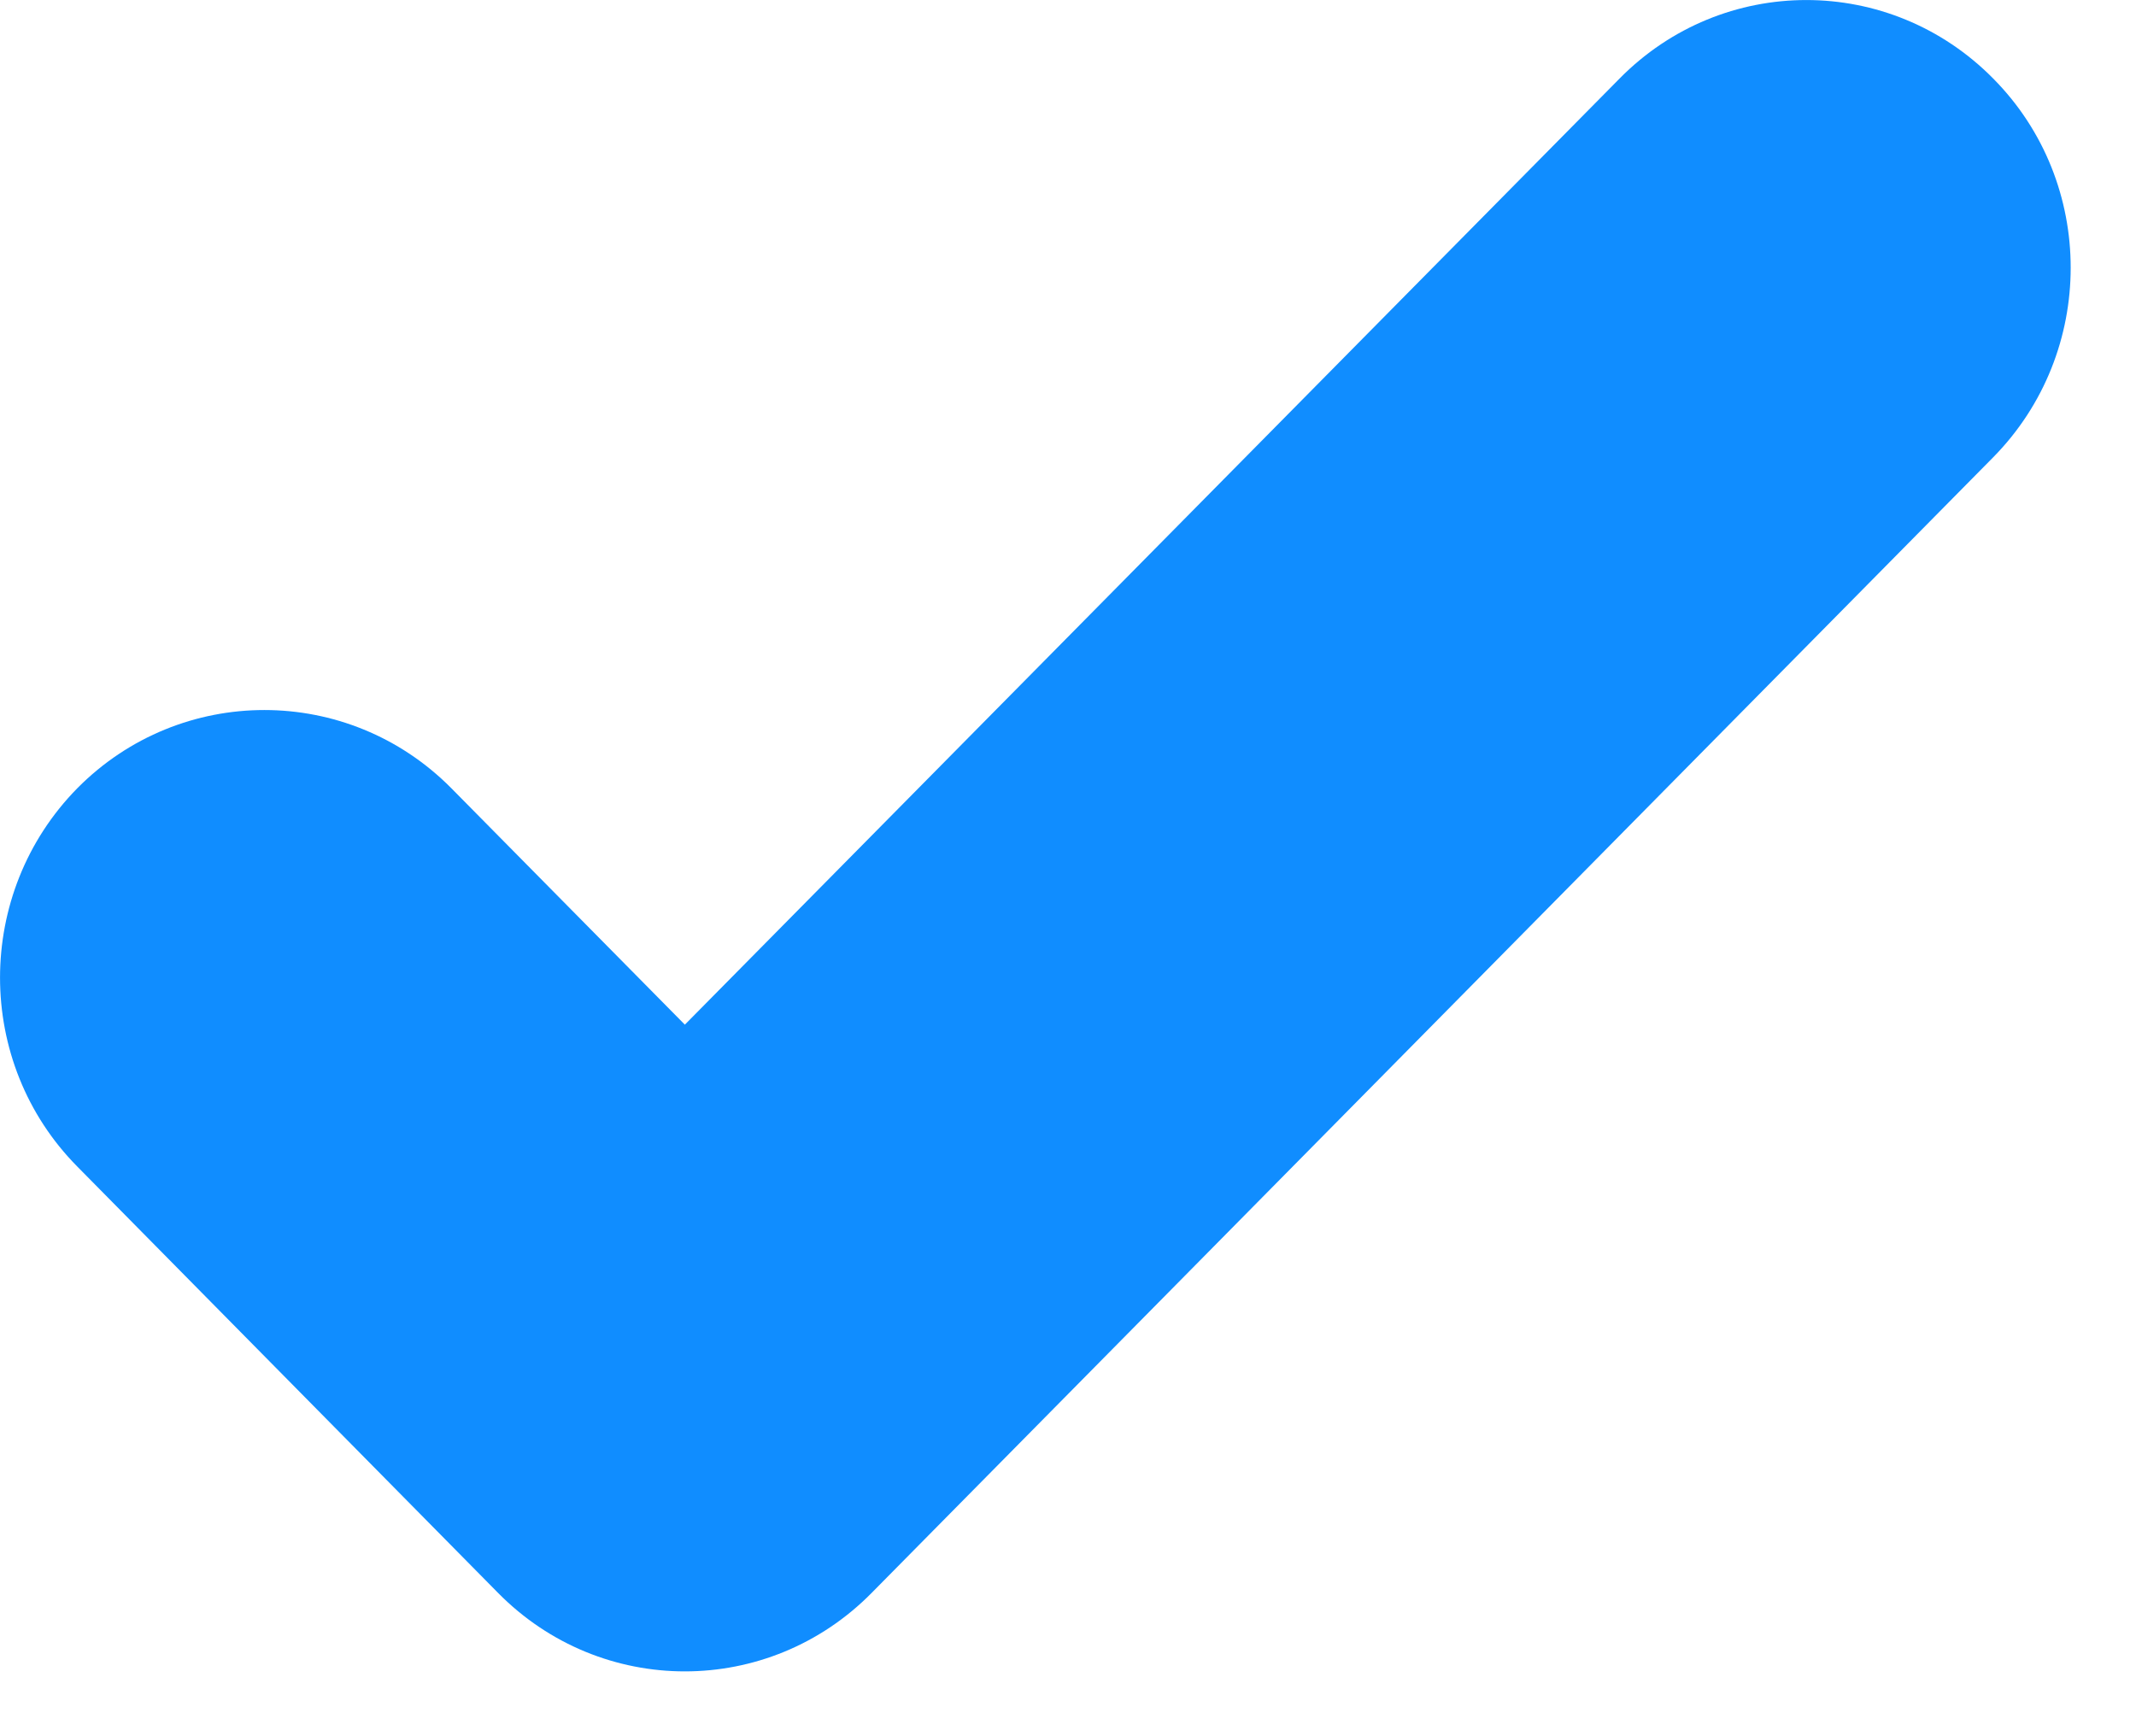
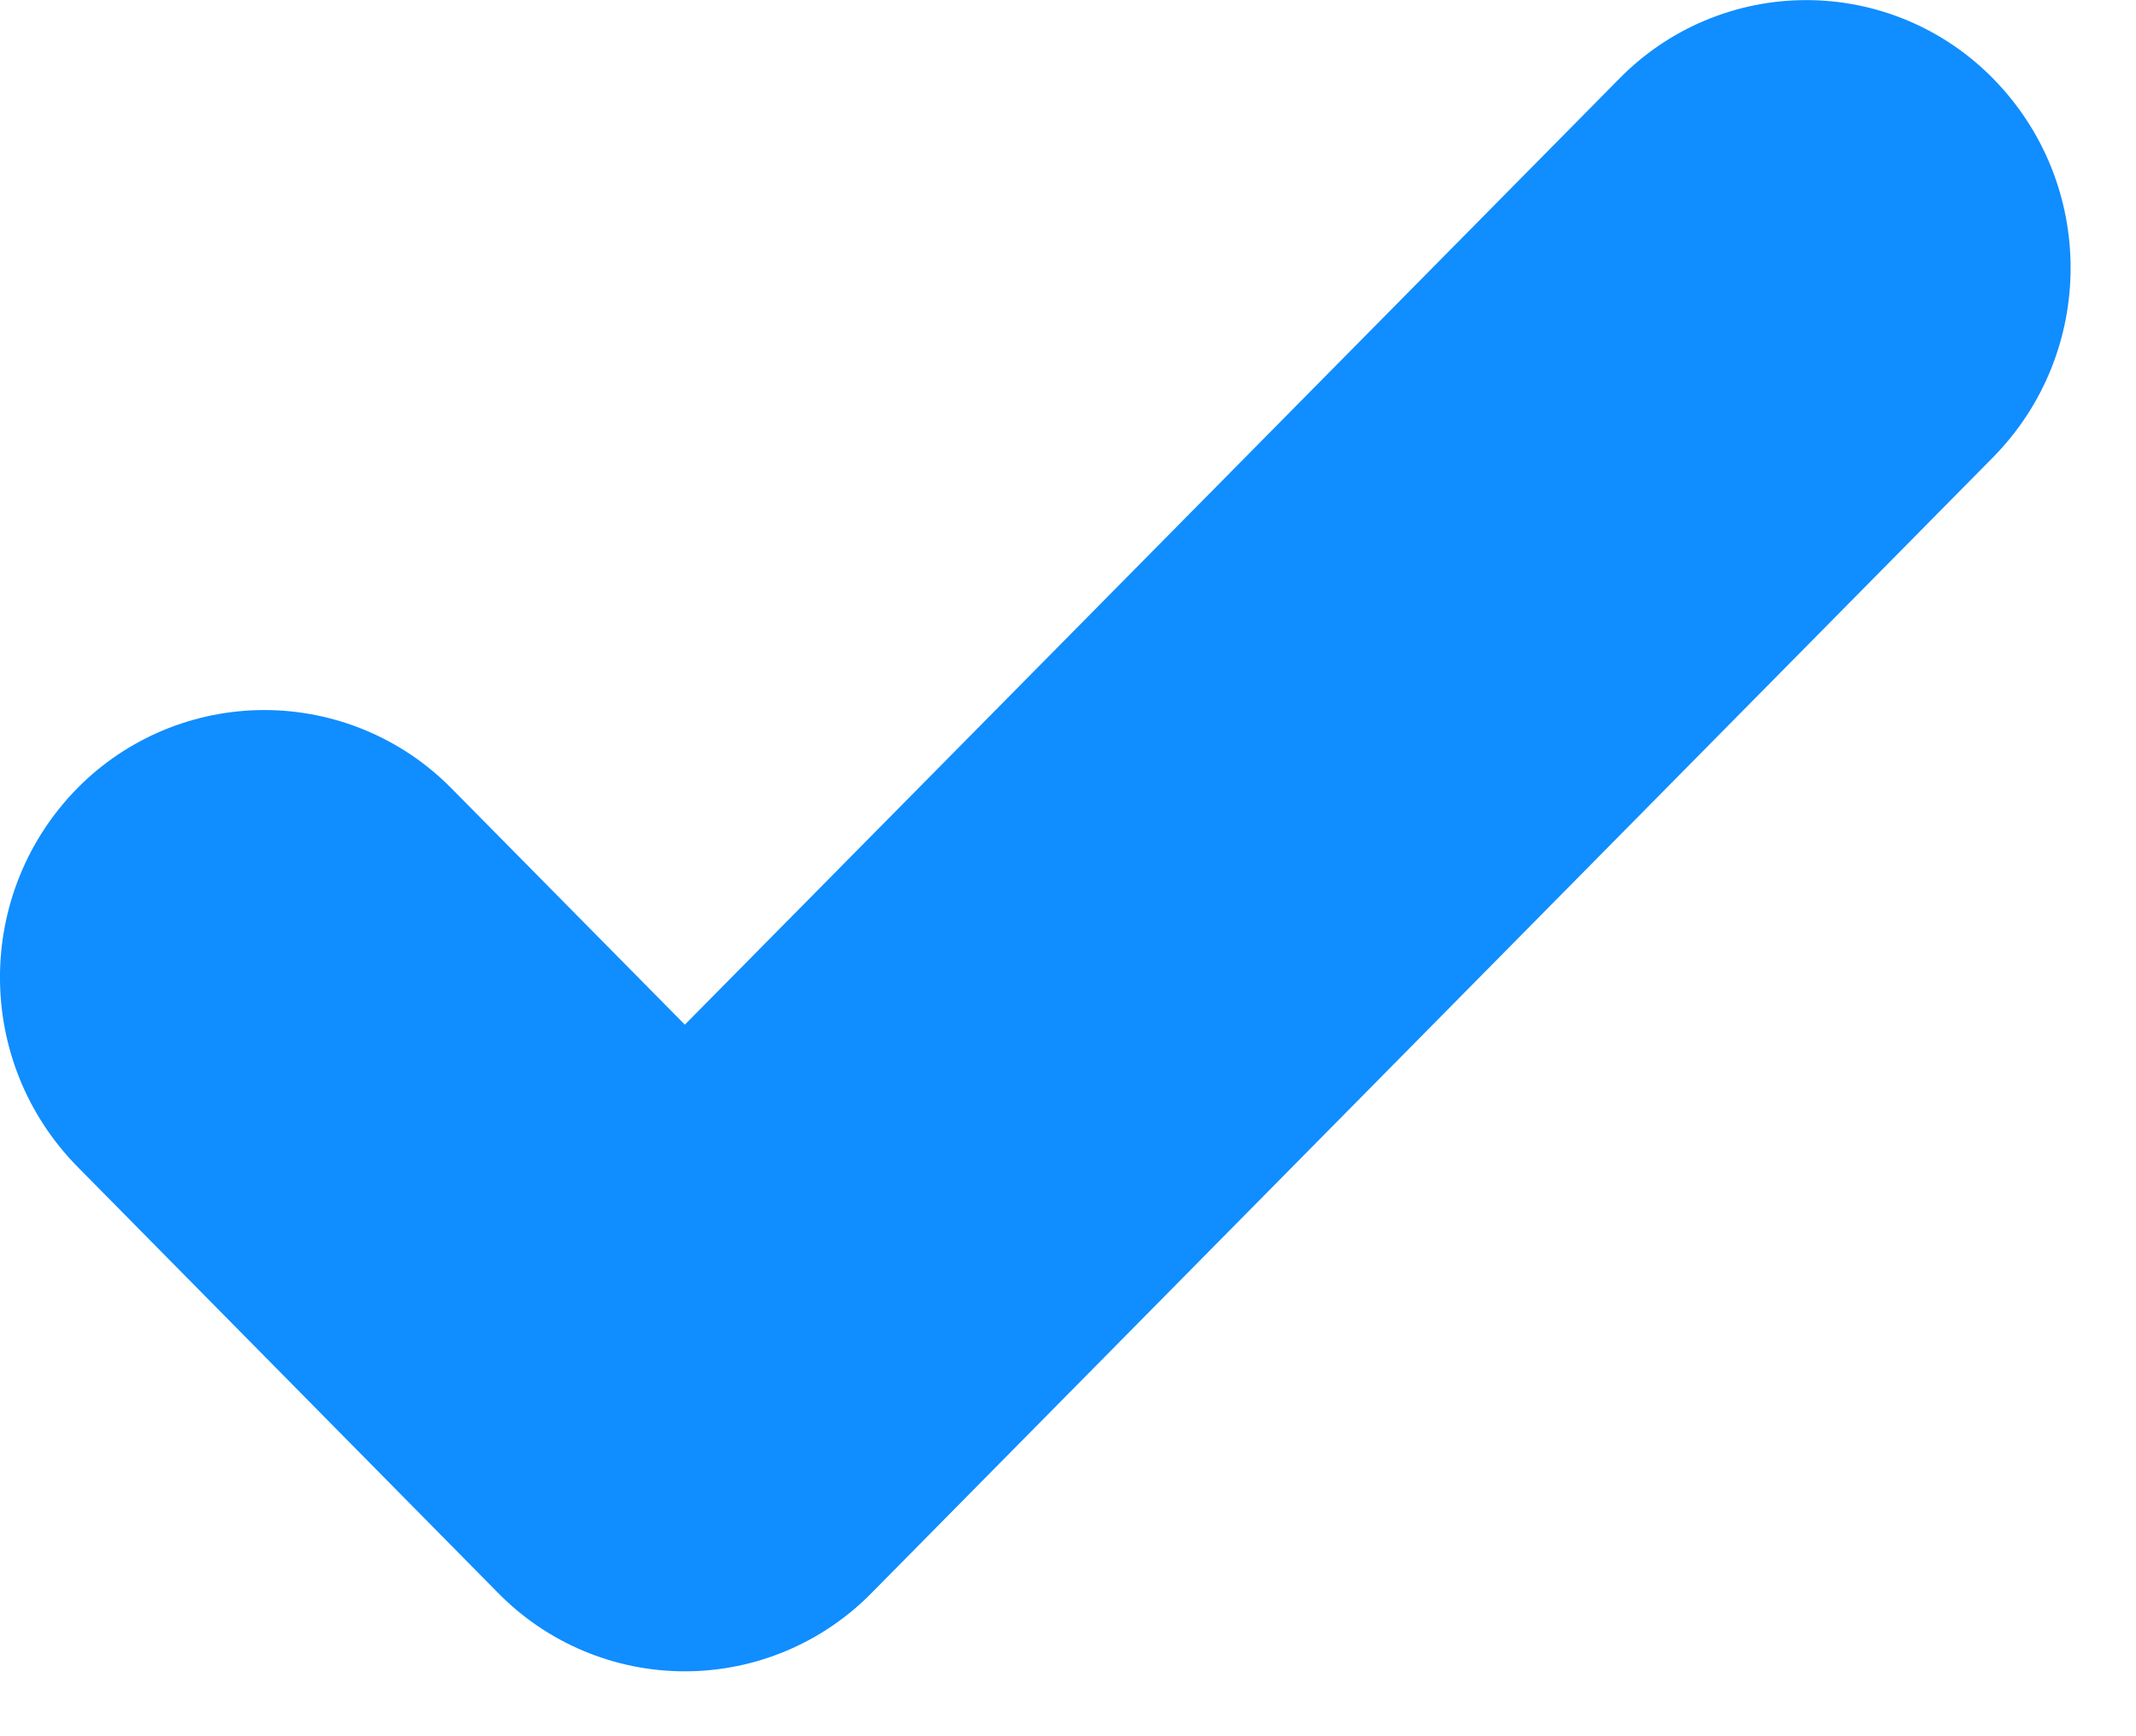
- <svg xmlns="http://www.w3.org/2000/svg" width="16px" height="13px" viewBox="0 0 16 13" version="1.1">
-   <defs />
-   <g id="Growthcasts---Full" stroke="none" stroke-width="1" fill="none" fill-rule="evenodd" transform="translate(-514, -26707)">
-     <g id="intro" transform="translate(514, 26072)" fill="#108DFF" fill-rule="nonzero">
-       <g id="checkmark.1" transform="translate(0, 635)">
-         <path d="M14.931,0.589 C14.157,-0.196 12.904,-0.196 12.131,0.589 L5.13,7.676 L3.38,5.904 C2.607,5.124 1.353,5.124 0.58,5.904 C-0.193,6.689 -0.193,7.96 0.58,8.74 L3.73,11.932 C4.503,12.717 5.757,12.717 6.53,11.932 L14.931,3.425 C15.704,2.64 15.704,1.369 14.931,0.589" id="checkmark" />
-       </g>
-     </g>
-   </g>
+ <svg xmlns="http://www.w3.org/2000/svg" width="16" height="13">
+   <path d="M14.93.589a1.96 1.96 0 0 0-2.8 0l-7 7.087-1.75-1.772a1.968 1.968 0 0 0-2.8 0 2.023 2.023 0 0 0 0 2.836l3.15 3.192a1.96 1.96 0 0 0 2.8 0l8.4-8.507a2.023 2.023 0 0 0 0-2.836" fill="#108DFF" fill-rule="nonzero" />
</svg>
